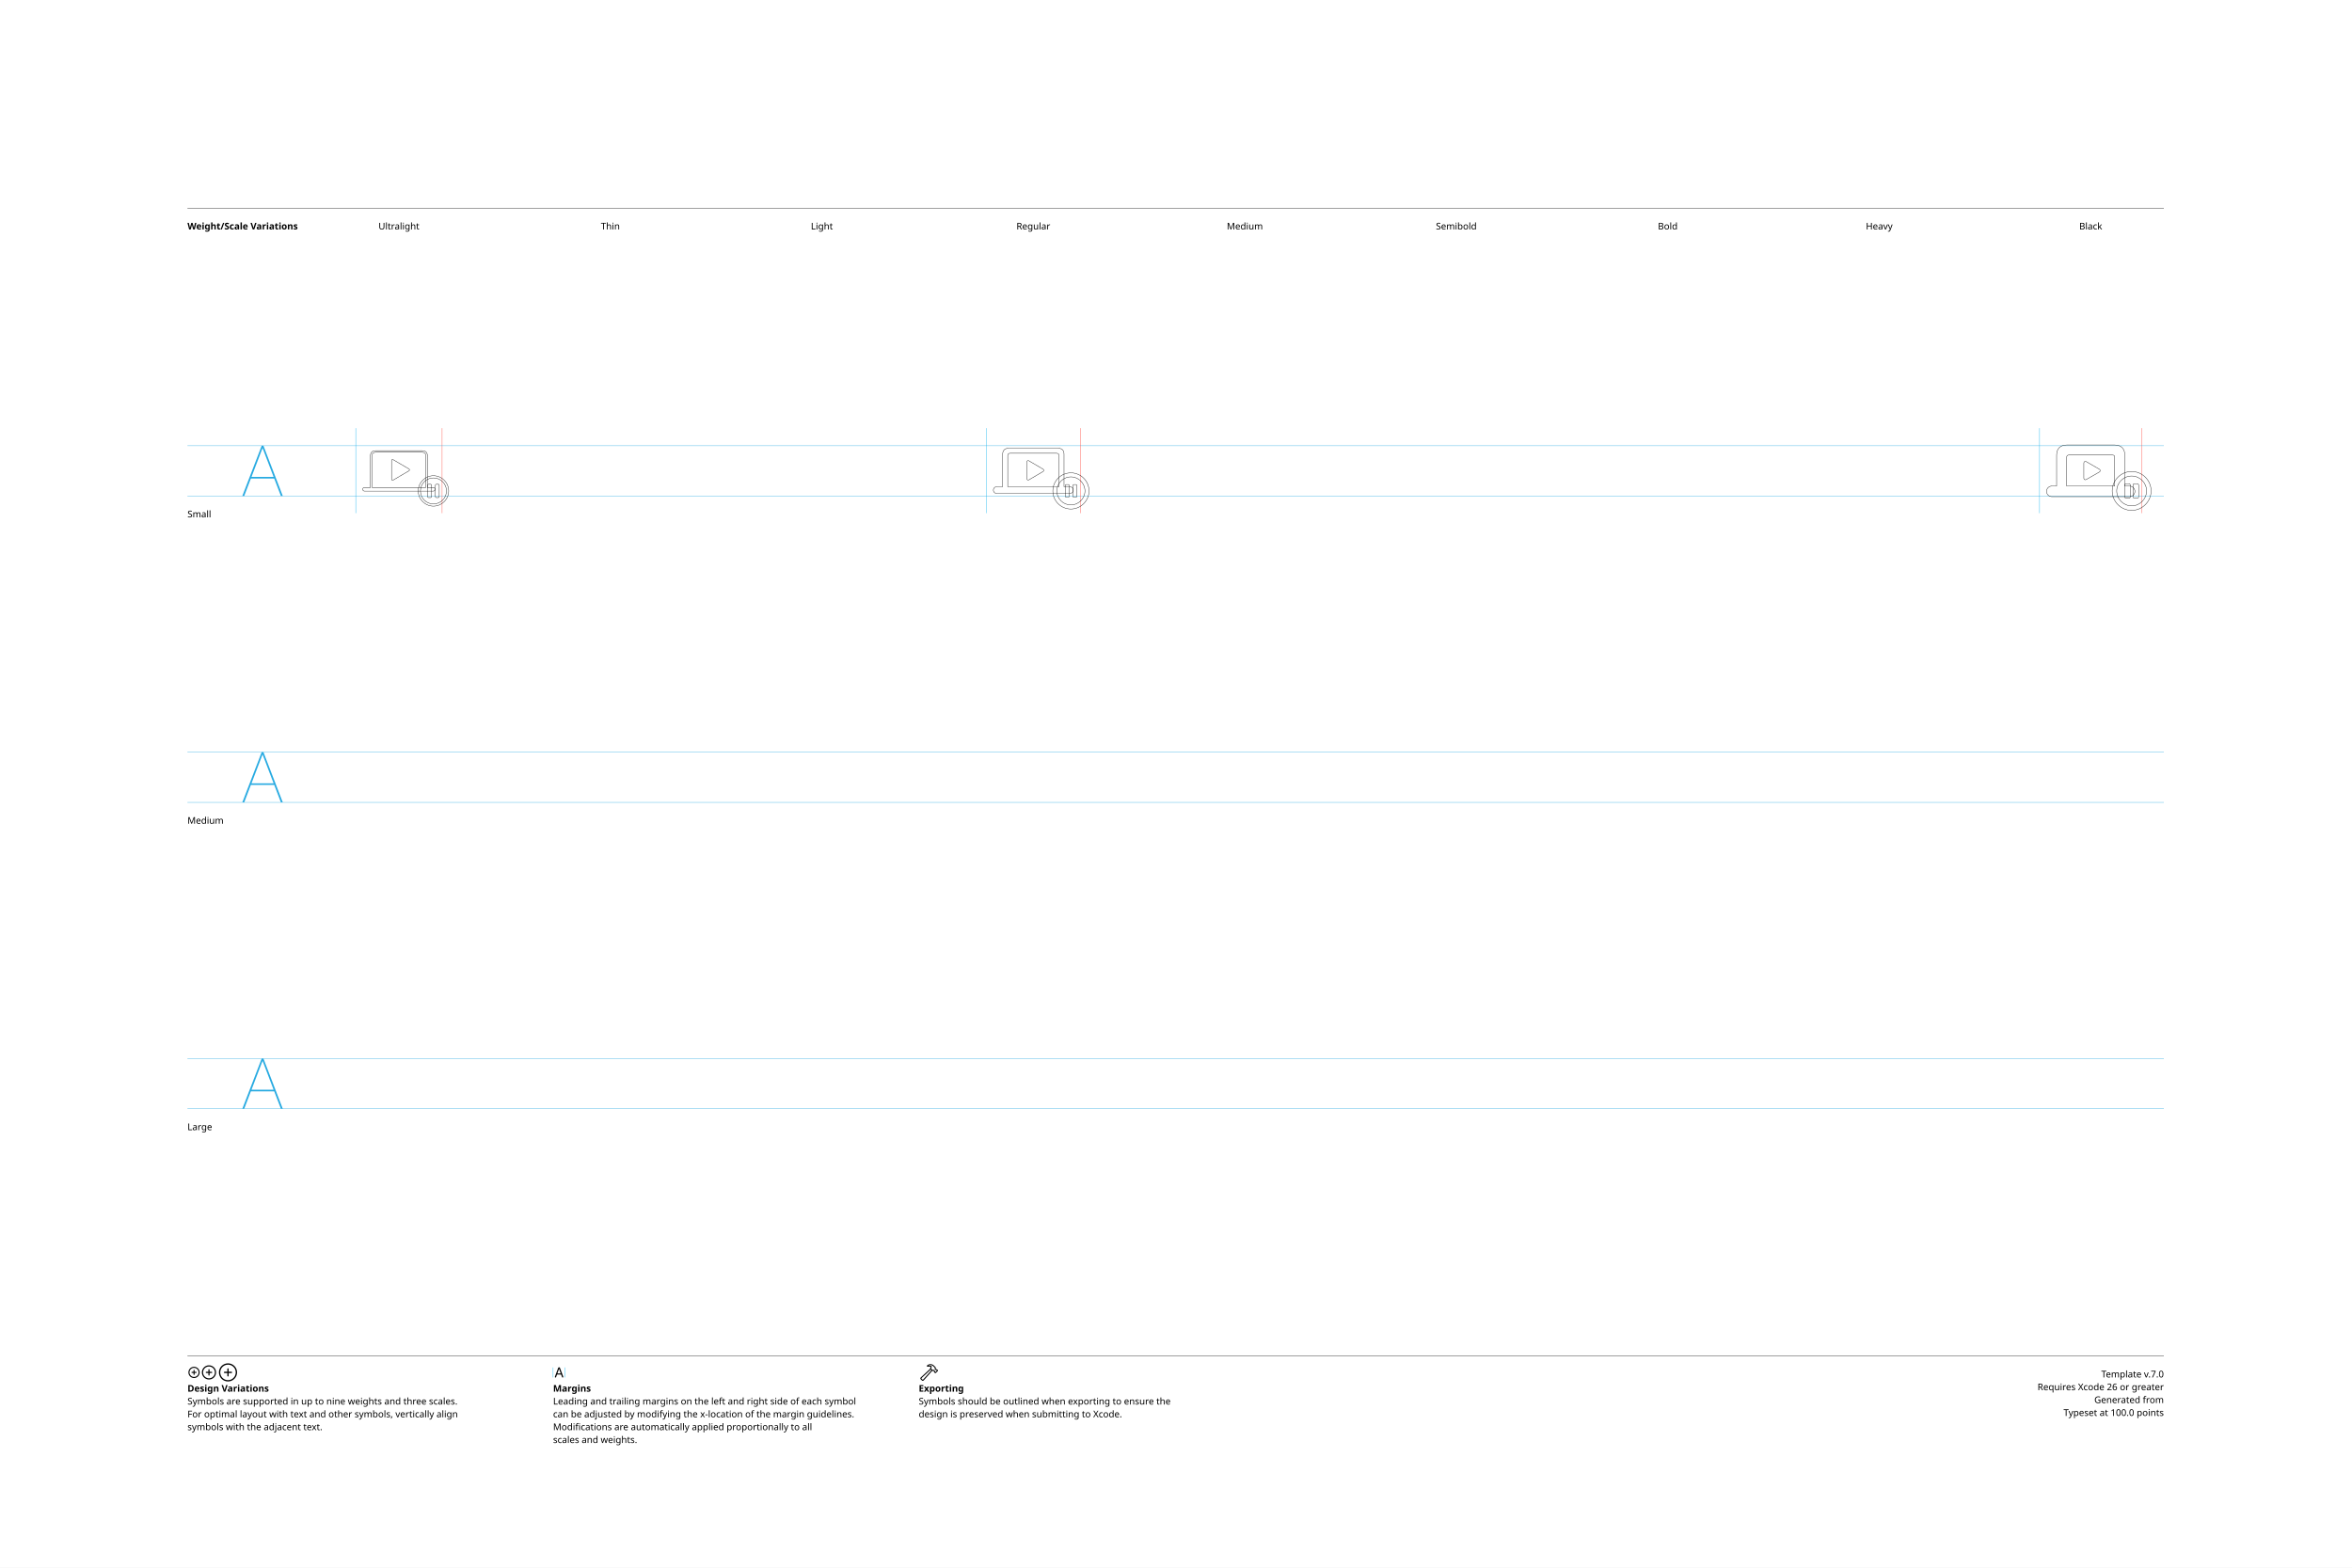
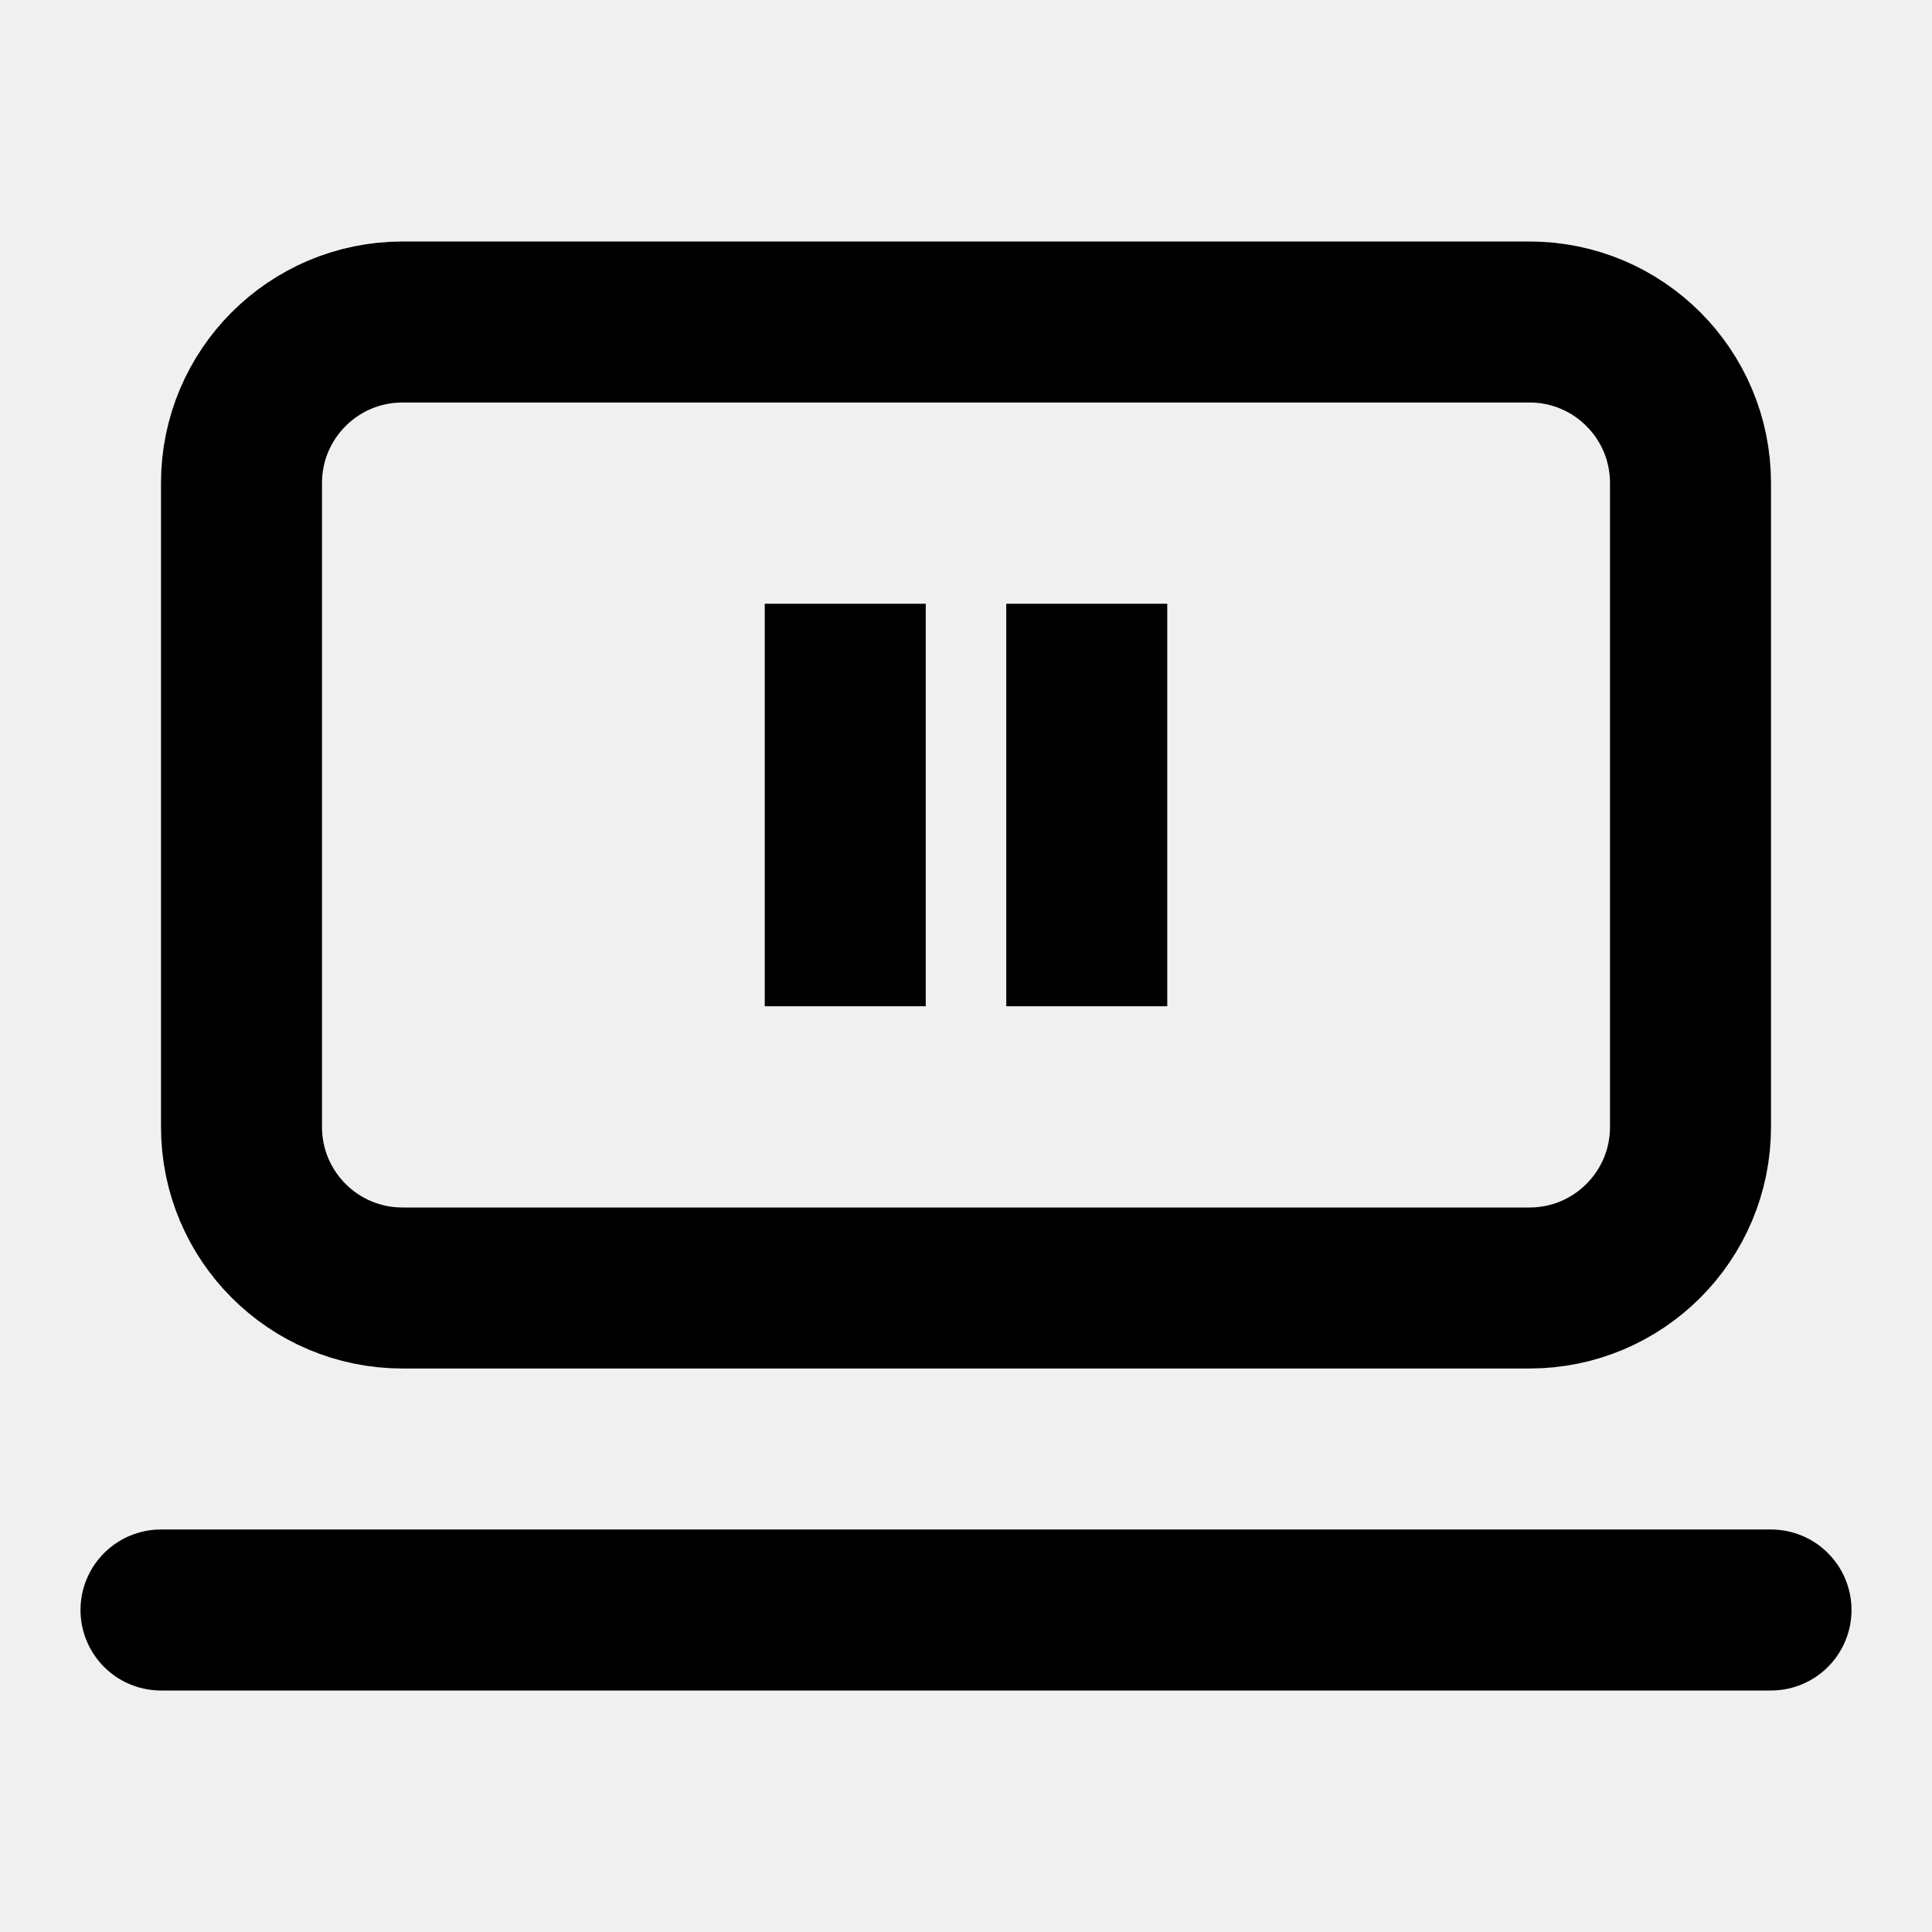
- <svg xmlns="http://www.w3.org/2000/svg" version="1.1" viewBox="0 0 3300 2200">
-   <style>.defaults {-sfsymbols-variable-value-mode:color;-sfsymbols-draw-reverses-motion-groups:true}
- 
- .monochrome-0 {-sfsymbols-motion-group:1;-sfsymbols-layer-tags:-4aca34c0d50e18ed 7b348d31be1e3aca play.laptopcomputer}
- .monochrome-1 {-sfsymbols-motion-group:1;-sfsymbols-layer-tags:-4aca34c0d50e18ed 7b348d31be1e3aca play.laptopcomputer}
- .monochrome-2 {opacity:0.0;-sfsymbols-clear-behind:true;-sfsymbols-motion-group:0;-sfsymbols-layer-tags:-4aca34c0d50e18ed _badge pause}
- .monochrome-3 {-sfsymbols-motion-group:0;-sfsymbols-always-pulses:true;-sfsymbols-layer-tags:-4aca34c0d50e18ed _badge pause}
- .monochrome-4 {opacity:0.0;-sfsymbols-clear-behind:true;-sfsymbols-motion-group:0;-sfsymbols-always-pulses:true;-sfsymbols-layer-tags:-4aca34c0d50e18ed _badge pause}
- 
- .multicolor-0:tintColor {-sfsymbols-motion-group:1;-sfsymbols-layer-tags:-4aca34c0d50e18ed 7b348d31be1e3aca play.laptopcomputer}
- .multicolor-1:tintColor {-sfsymbols-motion-group:1;-sfsymbols-layer-tags:-4aca34c0d50e18ed 7b348d31be1e3aca play.laptopcomputer}
- .multicolor-2:tintColor {opacity:0.0;-sfsymbols-clear-behind:true;-sfsymbols-motion-group:0;-sfsymbols-layer-tags:-4aca34c0d50e18ed _badge pause}
- .multicolor-3:tintColor {-sfsymbols-motion-group:0;-sfsymbols-always-pulses:true;-sfsymbols-layer-tags:-4aca34c0d50e18ed _badge pause}
- .multicolor-4:white {-sfsymbols-motion-group:0;-sfsymbols-always-pulses:true;-sfsymbols-layer-tags:-4aca34c0d50e18ed _badge pause}
- 
- .hierarchical-0:secondary {-sfsymbols-motion-group:1;-sfsymbols-layer-tags:-4aca34c0d50e18ed 7b348d31be1e3aca play.laptopcomputer}
- .hierarchical-1:secondary {-sfsymbols-motion-group:1;-sfsymbols-layer-tags:-4aca34c0d50e18ed 7b348d31be1e3aca play.laptopcomputer}
- .hierarchical-2:primary {opacity:0.0;-sfsymbols-clear-behind:true;-sfsymbols-motion-group:0;-sfsymbols-layer-tags:-4aca34c0d50e18ed _badge pause}
- .hierarchical-3:primary {-sfsymbols-motion-group:0;-sfsymbols-always-pulses:true;-sfsymbols-layer-tags:-4aca34c0d50e18ed _badge pause}
- .hierarchical-4:primary {opacity:0.0;-sfsymbols-clear-behind:true;-sfsymbols-motion-group:0;-sfsymbols-always-pulses:true;-sfsymbols-layer-tags:-4aca34c0d50e18ed _badge pause}
- 
- .SFSymbolsPreviewWireframe {fill:none;opacity:1.0;stroke:black;stroke-width:0.5}
- </style>
-   <g id="Notes">
-     <rect height="2200" id="artboard" style="fill:white;opacity:1" width="3300" x="0" y="0" />
-     <line style="fill:none;stroke:black;opacity:1;stroke-width:0.5;" x1="263" x2="3036" y1="292" y2="292" />
-     <text style="stroke:none;fill:black;font-family:sans-serif;font-size:13;font-weight:bold;" transform="matrix(1 0 0 1 263 322)">Weight/Scale Variations</text>
-     <text style="stroke:none;fill:black;font-family:sans-serif;font-size:13;text-anchor:middle;" transform="matrix(1 0 0 1 559.711 322)">Ultralight</text>
-     <text style="stroke:none;fill:black;font-family:sans-serif;font-size:13;text-anchor:middle;" transform="matrix(1 0 0 1 856.422 322)">Thin</text>
-     <text style="stroke:none;fill:black;font-family:sans-serif;font-size:13;text-anchor:middle;" transform="matrix(1 0 0 1 1153.13 322)">Light</text>
-     <text style="stroke:none;fill:black;font-family:sans-serif;font-size:13;text-anchor:middle;" transform="matrix(1 0 0 1 1449.84 322)">Regular</text>
-     <text style="stroke:none;fill:black;font-family:sans-serif;font-size:13;text-anchor:middle;" transform="matrix(1 0 0 1 1746.56 322)">Medium</text>
-     <text style="stroke:none;fill:black;font-family:sans-serif;font-size:13;text-anchor:middle;" transform="matrix(1 0 0 1 2043.27 322)">Semibold</text>
-     <text style="stroke:none;fill:black;font-family:sans-serif;font-size:13;text-anchor:middle;" transform="matrix(1 0 0 1 2339.98 322)">Bold</text>
-     <text style="stroke:none;fill:black;font-family:sans-serif;font-size:13;text-anchor:middle;" transform="matrix(1 0 0 1 2636.69 322)">Heavy</text>
-     <text style="stroke:none;fill:black;font-family:sans-serif;font-size:13;text-anchor:middle;" transform="matrix(1 0 0 1 2933.4 322)">Black</text>
-     <line style="fill:none;stroke:black;opacity:1;stroke-width:0.5;" x1="263" x2="3036" y1="1903" y2="1903" />
-     <g transform="matrix(0.2 0 0 0.2 263 1933)">
-       <path d="m46.24 4.15c21.777 0 39.453-17.627 39.453-39.404s-17.676-39.404-39.453-39.404c-21.729 0-39.404 17.627-39.404 39.404s17.676 39.404 39.404 39.404Zm0-7.422c-17.676 0-31.934-14.307-31.934-31.982s14.258-31.982 31.934-31.982 31.982 14.307 31.982 31.982-14.307 31.982-31.982 31.982Zm3.613-17.773v-28.467c0-2.246-1.465-3.76-3.711-3.76-2.148 0-3.613 1.514-3.613 3.76v28.467c0 2.197 1.465 3.711 3.613 3.711 2.246 0 3.711-1.514 3.711-3.711Zm-17.822-10.596h28.418c2.197 0 3.711-1.465 3.711-3.613 0-2.197-1.514-3.711-3.711-3.711h-28.418c-2.246 0-3.76 1.514-3.76 3.711 0 2.148 1.514 3.613 3.76 3.613Z" />
-     </g>
-     <g transform="matrix(0.2 0 0 0.2 281.506 1933)">
-       <path d="m58.545 14.551c27.49 0 49.805-22.314 49.805-49.805s-22.314-49.805-49.805-49.805-49.805 22.314-49.805 49.805 22.314 49.805 49.805 49.805Zm0-8.301c-22.949 0-41.504-18.555-41.504-41.504s18.555-41.504 41.504-41.504 41.504 18.555 41.504 41.504-18.555 41.504-41.504 41.504Zm4.053-23.096v-36.914c0-2.49-1.709-4.199-4.15-4.199-2.393 0-4.053 1.709-4.053 4.199v36.914c0 2.441 1.66 4.15 4.053 4.15 2.441 0 4.15-1.66 4.15-4.15Zm-22.559-14.404h36.963c2.441 0 4.15-1.611 4.15-4.004 0-2.441-1.709-4.15-4.15-4.15h-36.963c-2.49 0-4.15 1.709-4.15 4.15 0 2.393 1.66 4.004 4.15 4.004Z" />
-     </g>
-     <g transform="matrix(0.2 0 0 0.2 304.924 1933)">
-       <path d="m74.853 28.32c35.107 0 63.623-28.467 63.623-63.574s-28.516-63.623-63.623-63.623-63.574 28.516-63.574 63.623 28.467 63.574 63.574 63.574Zm0-9.082c-30.127 0-54.492-24.365-54.492-54.492s24.365-54.492 54.492-54.492 54.492 24.365 54.492 54.492-24.365 54.492-54.492 54.492Zm4.443-30.322v-48.486c0-2.734-1.855-4.639-4.541-4.639-2.588 0-4.443 1.904-4.443 4.639v48.486c0 2.686 1.855 4.59 4.443 4.59 2.686 0 4.541-1.855 4.541-4.59Zm-28.711-19.775h48.486c2.686 0 4.59-1.807 4.59-4.395 0-2.734-1.855-4.59-4.59-4.59h-48.486c-2.734 0-4.59 1.855-4.59 4.59 0 2.588 1.855 4.395 4.59 4.395Z" />
-     </g>
-     <text style="stroke:none;fill:black;font-family:sans-serif;font-size:13;font-weight:bold;" transform="matrix(1 0 0 1 263 1953)">Design Variations</text>
-     <text style="stroke:none;fill:black;font-family:sans-serif;font-size:13;" transform="matrix(1 0 0 1 263 1971)">Symbols are supported in up to nine weights and three scales.</text>
-     <text style="stroke:none;fill:black;font-family:sans-serif;font-size:13;" transform="matrix(1 0 0 1 263 1989)">For optimal layout with text and other symbols, vertically align</text>
-     <text style="stroke:none;fill:black;font-family:sans-serif;font-size:13;" transform="matrix(1 0 0 1 263 2007)">symbols with the adjacent text.</text>
-     <line style="fill:none;stroke:#00AEEF;stroke-width:0.5;opacity:1.0;" x1="776" x2="776" y1="1919" y2="1933" />
-     <g transform="matrix(0.2 0 0 0.2 776 1933)">
-       <path d="m16.553 0.781c2.588 0 3.857-0.977 4.785-3.711l20.557-57.52h0.244l20.605 57.52c0.928 2.734 2.197 3.711 4.736 3.711 2.588 0 4.248-1.562 4.248-4.004 0-0.83-0.146-1.611-0.537-2.637l-22.9-60.986c-1.123-2.979-3.125-4.492-6.25-4.492-3.027 0-5.078 1.465-6.152 4.443l-22.9 61.084c-0.391 1.025-0.537 1.807-0.537 2.637 0 2.441 1.562 3.955 4.102 3.955Zm10.205-20.947h30.664c2.002 0 3.662-1.66 3.662-3.662 0-2.051-1.66-3.662-3.662-3.662h-30.664c-2.002 0-3.662 1.611-3.662 3.662 0 2.002 1.66 3.662 3.662 3.662Z" />
-     </g>
-     <line style="fill:none;stroke:#00AEEF;stroke-width:0.5;opacity:1.0;" x1="792.836" x2="792.836" y1="1919" y2="1933" />
-     <text style="stroke:none;fill:black;font-family:sans-serif;font-size:13;font-weight:bold;" transform="matrix(1 0 0 1 776 1953)">Margins</text>
-     <text style="stroke:none;fill:black;font-family:sans-serif;font-size:13;" transform="matrix(1 0 0 1 776 1971)">Leading and trailing margins on the left and right side of each symbol</text>
-     <text style="stroke:none;fill:black;font-family:sans-serif;font-size:13;" transform="matrix(1 0 0 1 776 1989)">can be adjusted by modifying the x-location of the margin guidelines.</text>
-     <text style="stroke:none;fill:black;font-family:sans-serif;font-size:13;" transform="matrix(1 0 0 1 776 2007)">Modifications are automatically applied proportionally to all</text>
-     <text style="stroke:none;fill:black;font-family:sans-serif;font-size:13;" transform="matrix(1 0 0 1 776 2025)">scales and weights.</text>
-     <g transform="matrix(0.2 0 0 0.2 1289 1933)">
-       <path d="m14.209 13.135 7.861 7.861c4.297 4.395 9.326 4.102 13.867-1.025l60.693-68.213-4.883-4.883-60.254 67.676c-1.807 1.953-3.467 2.441-5.811 0.098l-5.176-5.127c-2.295-2.295-1.807-3.955 0.195-5.811l67.481-62.158-4.883-4.834-68.066 62.598c-4.98 4.59-5.322 9.473-1.025 13.818Zm44.873-97.461c-2.051 2.002-2.246 4.883-1.074 6.787 1.123 1.807 3.467 3.027 6.592 2.246 5.859-1.66 12.598-2.393 18.896 0.928l-2.686 7.129c-1.611 4.004-0.732 6.885 1.709 9.424l10.254 10.303c2.344 2.393 4.541 2.441 7.08 1.953l4.443-0.732 2.588 2.539-0.195 2.246c-0.098 2.295 0.537 4.297 2.783 6.494l3.369 3.32c2.295 2.295 5.518 2.49 7.812 0.195l12.988-13.037c2.295-2.344 2.148-5.371-0.195-7.666l-3.418-3.418c-2.197-2.197-4.053-3.027-6.348-2.881l-2.344 0.244-2.441-2.441 1.025-4.688c0.635-2.734-0.244-4.98-2.881-7.617l-11.279-11.182c-12.94-12.842-35.596-11.035-46.68-0.146Zm7.08 2.051c8.789-6.396 25.977-5.664 33.691 1.953l12.305 12.207c1.025 1.025 1.221 1.807 0.928 3.32l-1.465 6.641 6.738 6.689 4.395-0.244c1.123-0.049 1.514 0.049 2.344 0.879l2.539 2.49-10.84 10.84-2.49-2.49c-0.83-0.879-0.977-1.221-0.928-2.393l0.293-4.346-6.689-6.738-6.836 1.172c-1.416 0.293-2.051 0.195-3.174-0.879l-8.936-8.887c-1.074-1.025-1.172-1.709-0.488-3.369l4.59-11.475c-6.104-6.348-17.041-7.52-25.586-4.59-0.684 0.244-0.928-0.391-0.391-0.781Z" />
-     </g>
-     <text style="stroke:none;fill:black;font-family:sans-serif;font-size:13;font-weight:bold;" transform="matrix(1 0 0 1 1289 1953)">Exporting</text>
-     <text style="stroke:none;fill:black;font-family:sans-serif;font-size:13;" transform="matrix(1 0 0 1 1289 1971)">Symbols should be outlined when exporting to ensure the</text>
-     <text style="stroke:none;fill:black;font-family:sans-serif;font-size:13;" transform="matrix(1 0 0 1 1289 1989)">design is preserved when submitting to Xcode.</text>
-     <text id="template-version" style="stroke:none;fill:black;font-family:sans-serif;font-size:13;text-anchor:end;" transform="matrix(1 0 0 1 3036 1933)">Template v.7.0</text>
-     <text style="stroke:none;fill:black;font-family:sans-serif;font-size:13;text-anchor:end;" transform="matrix(1 0 0 1 3036 1951)">Requires Xcode 26 or greater</text>
-     <text id="descriptive-name" style="stroke:none;fill:black;font-family:sans-serif;font-size:13;text-anchor:end;" transform="matrix(1 0 0 1 3036 1969)">Generated from </text>
-     <text style="stroke:none;fill:black;font-family:sans-serif;font-size:13;text-anchor:end;" transform="matrix(1 0 0 1 3036 1987)">Typeset at 100.0 points</text>
-     <text style="stroke:none;fill:black;font-family:sans-serif;font-size:13;" transform="matrix(1 0 0 1 263 726)">Small</text>
-     <text style="stroke:none;fill:black;font-family:sans-serif;font-size:13;" transform="matrix(1 0 0 1 263 1156)">Medium</text>
-     <text style="stroke:none;fill:black;font-family:sans-serif;font-size:13;" transform="matrix(1 0 0 1 263 1586)">Large</text>
-   </g>
-   <g id="Guides">
-     <g id="H-reference" style="fill:#27AAE1;stroke:none;" transform="matrix(1 0 0 1 339 696)">
-       <path d="M0.994 0L3.638 0L29.328-67.132L30.03-67.132L30.03-70.459L28.123-70.459ZM11.688-24.48L46.981-24.48L46.231-26.729L12.438-26.729ZM55.12 0L57.764 0L30.638-70.459L29.433-70.459L29.433-67.132Z" />
-     </g>
-     <line id="Baseline-S" style="fill:none;stroke:#27AAE1;opacity:1;stroke-width:0.5;" x1="263" x2="3036" y1="696" y2="696" />
-     <line id="Capline-S" style="fill:none;stroke:#27AAE1;opacity:1;stroke-width:0.5;" x1="263" x2="3036" y1="625.541" y2="625.541" />
-     <g id="H-reference" style="fill:#27AAE1;stroke:none;" transform="matrix(1 0 0 1 339 1126)">
-       <path d="M0.994 0L3.638 0L29.328-67.132L30.03-67.132L30.03-70.459L28.123-70.459ZM11.688-24.48L46.981-24.48L46.231-26.729L12.438-26.729ZM55.12 0L57.764 0L30.638-70.459L29.433-70.459L29.433-67.132Z" />
-     </g>
-     <line id="Baseline-M" style="fill:none;stroke:#27AAE1;opacity:1;stroke-width:0.5;" x1="263" x2="3036" y1="1126" y2="1126" />
-     <line id="Capline-M" style="fill:none;stroke:#27AAE1;opacity:1;stroke-width:0.5;" x1="263" x2="3036" y1="1055.54" y2="1055.54" />
-     <g id="H-reference" style="fill:#27AAE1;stroke:none;" transform="matrix(1 0 0 1 339 1556)">
-       <path d="M0.994 0L3.638 0L29.328-67.132L30.03-67.132L30.03-70.459L28.123-70.459ZM11.688-24.48L46.981-24.48L46.231-26.729L12.438-26.729ZM55.12 0L57.764 0L30.638-70.459L29.433-70.459L29.433-67.132Z" />
-     </g>
-     <line id="Baseline-L" style="fill:none;stroke:#27AAE1;opacity:1;stroke-width:0.5;" x1="263" x2="3036" y1="1556" y2="1556" />
-     <line id="Capline-L" style="fill:none;stroke:#27AAE1;opacity:1;stroke-width:0.5;" x1="263" x2="3036" y1="1485.54" y2="1485.54" />
-     <line id="right-margin-Black-S" style="fill:none;stroke:#FF3B30;stroke-width:0.5;opacity:1.0;" x1="3005.18" x2="3005.18" y1="600.785" y2="720.121" />
-     <line id="left-margin-Black-S" style="fill:none;stroke:#00AEEF;stroke-width:0.5;opacity:1.0;" x1="2861.62" x2="2861.62" y1="600.785" y2="720.121" />
-     <line id="right-margin-Regular-S" style="fill:none;stroke:#FF3B30;stroke-width:0.5;opacity:1.0;" x1="1515.74" x2="1515.74" y1="600.785" y2="720.121" />
-     <line id="left-margin-Regular-S" style="fill:none;stroke:#00AEEF;stroke-width:0.5;opacity:1.0;" x1="1383.95" x2="1383.95" y1="600.785" y2="720.121" />
-     <line id="right-margin-Ultralight-S" style="fill:none;stroke:#FF3B30;stroke-width:0.5;opacity:1.0;" x1="620.292" x2="620.292" y1="600.785" y2="720.121" />
-     <line id="left-margin-Ultralight-S" style="fill:none;stroke:#00AEEF;stroke-width:0.5;opacity:1.0;" x1="499.131" x2="499.131" y1="600.785" y2="720.121" />
-   </g>
-   <g id="Symbols">
-     <g id="Black-S" transform="matrix(1 0 0 1 2861.62 696)">
-       <path class="monochrome-0 multicolor-0:tintColor hierarchical-0:secondary SFSymbolsPreviewWireframe" d="M9.766-6.445C9.766-2.393 13.184 0.977 17.236 0.977L126.318 0.977C130.371 0.977 133.789-2.393 133.789-6.445C133.789-10.498 130.371-13.867 126.318-13.867L119.629-13.867L119.629-57.422C119.629-66.309 114.404-71.533 105.518-71.533L38.037-71.533C29.15-71.533 23.926-66.309 23.926-57.422L23.926-13.867L17.236-13.867C13.184-13.867 9.766-10.498 9.766-6.445ZM38.086-13.867L38.086-54.297C38.086-56.543 39.111-57.373 41.162-57.373L102.393-57.373C104.443-57.373 105.469-56.543 105.469-54.297L105.469-13.867Z" />
-       <path class="monochrome-1 multicolor-1:tintColor hierarchical-1:secondary SFSymbolsPreviewWireframe" d="M62.109-24.707C62.109-23.047 63.965-22.168 65.478-23.047L84.033-33.691C85.547-34.522 85.498-36.621 84.033-37.451L65.478-48.193C63.965-49.072 62.109-48.096 62.109-46.435Z" />
-       <path class="monochrome-2 multicolor-2:tintColor hierarchical-2:primary SFSymbolsPreviewWireframe" d="M129.204 20.249C144.146 20.249 156.499 7.847 156.499-7.095C156.499-22.036 144.146-34.341 129.204-34.341C114.263-34.341 101.909-22.036 101.909-7.095C101.909 7.847 114.263 20.249 129.204 20.249Z" />
-       <path class="monochrome-3 multicolor-3:tintColor hierarchical-3:primary SFSymbolsPreviewWireframe" d="M129.204 13.901C140.679 13.901 150.151 4.331 150.151-7.095C150.151-18.52 140.679-27.993 129.204-27.993C117.729-27.993 108.257-18.52 108.257-7.095C108.257 4.331 117.729 13.901 129.204 13.901Z" />
-       <path class="monochrome-4 multicolor-4:white hierarchical-4:primary SFSymbolsPreviewWireframe" d="M121.684 3.257C120.22 3.257 119.39 2.329 119.39 0.962L119.39-15.005C119.39-16.372 120.22-17.3 121.684-17.3L125.005-17.3C126.47-17.3 127.349-16.372 127.349-15.005L127.349 0.962C127.349 2.329 126.47 3.257 125.005 3.257L121.684 3.257ZM133.403 3.257C131.938 3.257 131.059 2.329 131.059 0.962L131.059-15.005C131.059-16.372 131.938-17.3 133.403-17.3L136.724-17.3C138.188-17.3 139.019-16.372 139.019-15.005L139.019 0.962C139.019 2.329 138.188 3.257 136.724 3.257L133.403 3.257Z" />
-     </g>
-     <g id="Regular-S" transform="matrix(1 0 0 1 1383.95 696)">
-       <path class="monochrome-0 multicolor-0:tintColor hierarchical-0:secondary SFSymbolsPreviewWireframe" d="M9.766-8.203C9.766-5.615 11.914-3.467 14.453-3.467L117.334-3.467C119.922-3.467 122.021-5.615 122.021-8.203C122.021-10.84 119.922-12.988 117.334-12.988L108.936-12.988L108.936-58.643C108.936-64.111 106.006-66.943 100.537-66.943L31.25-66.943C26.123-66.943 22.852-64.111 22.852-58.643L22.852-12.988L14.453-12.988C11.914-12.988 9.766-10.84 9.766-8.203ZM29.932-12.988L29.932-56.543C29.932-58.789 31.006-59.912 33.252-59.912L98.535-59.912C100.781-59.912 101.904-58.789 101.904-56.543L101.904-12.988Z" />
-       <path class="monochrome-1 multicolor-1:tintColor hierarchical-1:secondary SFSymbolsPreviewWireframe" d="M56.738-24.17C56.738-22.51 58.496-21.875 59.766-22.656L79.639-34.375C80.908-35.156 80.859-36.816 79.59-37.598L59.766-49.268C58.496-50.049 56.738-49.463 56.738-47.803Z" />
-       <path class="monochrome-2 multicolor-2:tintColor hierarchical-2:primary SFSymbolsPreviewWireframe" d="M118.611 18.345C132.43 18.345 144.002 6.772 144.002-7.046C144.002-21.011 132.527-32.437 118.611-32.437C104.646-32.437 93.22-21.011 93.22-7.046C93.22 6.919 104.646 18.345 118.611 18.345Z" />
-       <path class="monochrome-3 multicolor-3:tintColor hierarchical-3:primary SFSymbolsPreviewWireframe" d="M118.611 12.632C129.256 12.632 138.289 3.696 138.289-7.046C138.289-17.837 129.402-26.772 118.611-26.772C107.82-26.772 98.885-17.837 98.885-7.046C98.885 3.794 107.82 12.632 118.611 12.632Z" />
-       <path class="monochrome-4 multicolor-4:white hierarchical-4:primary SFSymbolsPreviewWireframe" d="M112.312 1.792C111.14 1.792 110.652 1.157 110.652 0.278L110.652-14.517C110.652-15.444 111.14-16.079 112.312-16.079L114.558-16.079C115.681-16.079 116.218-15.444 116.218-14.517L116.218 0.278C116.218 1.157 115.681 1.792 114.558 1.792L112.312 1.792ZM123.103 1.792C121.98 1.792 121.394 1.157 121.394 0.278L121.394-14.517C121.394-15.444 121.98-16.079 123.103-16.079L125.349-16.079C126.472-16.079 126.961-15.444 126.961-14.517L126.961 0.278C126.961 1.157 126.472 1.792 125.349 1.792L123.103 1.792Z" />
-     </g>
-     <g id="Ultralight-S" transform="matrix(1 0 0 1 499.131 696)">
-       <path class="monochrome-0 multicolor-0:tintColor hierarchical-0:secondary SFSymbolsPreviewWireframe" d="M9.766-9.384C9.766-7.886 10.779-6.827 12.274-6.827L108.888-6.827C110.34-6.827 111.396-7.886 111.396-9.384C111.396-10.84 110.34-11.898 108.888-11.898L100.535-11.898L100.535-56.281C100.535-61.114 98.059-63.538 93.272-63.538L27.89-63.538C23.126-63.538 20.627-61.114 20.627-56.281L20.627-11.898L12.274-11.898C10.779-11.898 9.766-10.84 9.766-9.384ZM22.848-11.898L22.848-56.089C22.848-59.606 24.603-61.365 28.166-61.365L92.995-61.365C96.558-61.365 98.317-59.606 98.317-56.089L98.317-11.898Z" />
-       <path class="monochrome-1 multicolor-1:tintColor hierarchical-1:secondary SFSymbolsPreviewWireframe" d="M50.199-23.398C50.199-22.237 51.458-21.693 52.5-22.248L74.644-35.283C75.686-35.928 75.683-37.316 74.64-37.916L52.5-50.902C51.458-51.547 50.199-51.007 50.199-49.846Z" />
-       <path class="monochrome-2 multicolor-2:tintColor hierarchical-2:primary SFSymbolsPreviewWireframe" d="M109.045 14.303C120.729 14.303 130.394 4.684 130.394-7.046C130.394-18.786 120.781-28.395 109.045-28.395C97.35-28.395 87.696-18.74 87.696-7.046C87.696 4.694 97.35 14.303 109.045 14.303Z" />
-       <path class="monochrome-3 multicolor-3:tintColor hierarchical-3:primary SFSymbolsPreviewWireframe" d="M109.045 11.224C119.054 11.224 127.315 3.015 127.315-7.046C127.315-17.11 119.109-25.319 109.045-25.319C99.026-25.319 90.771-17.065 90.771-7.046C90.771 3.022 99.026 11.224 109.045 11.224Z" />
-       <path class="monochrome-4 multicolor-4:white hierarchical-4:primary SFSymbolsPreviewWireframe" d="M102.337 2.291C101.347 2.291 100.904 1.702 100.904 0.914L100.904-15.016C100.904-15.808 101.347-16.397 102.337-16.397L104.856-16.397C105.888-16.397 106.334-15.808 106.334-15.016L106.334 0.914C106.334 1.702 105.888 2.291 104.856 2.291L102.337 2.291ZM113.219 2.291C112.232 2.291 111.783 1.702 111.783 0.914L111.783-15.016C111.783-15.808 112.232-16.397 113.219-16.397L115.738-16.397C116.724-16.397 117.167-15.808 117.167-15.016L117.167 0.914C117.167 1.702 116.724 2.291 115.738 2.291L113.219 2.291Z" />
-     </g>
-   </g>
+ <svg xmlns="http://www.w3.org/2000/svg" width="24" height="24" viewBox="0 0 24 24" fill="none" stroke="currentColor" stroke-width="2" stroke-linecap="round" stroke-linejoin="round">
+   <rect x="3" y="4" width="18" height="12" rx="2" />
+   <path d="M2 20h20" />
+   <rect x="9.5" y="7.5" width="2" height="5" fill="currentColor" stroke="none" />
+   <rect x="12.5" y="7.5" width="2" height="5" fill="currentColor" stroke="none" />
</svg>
